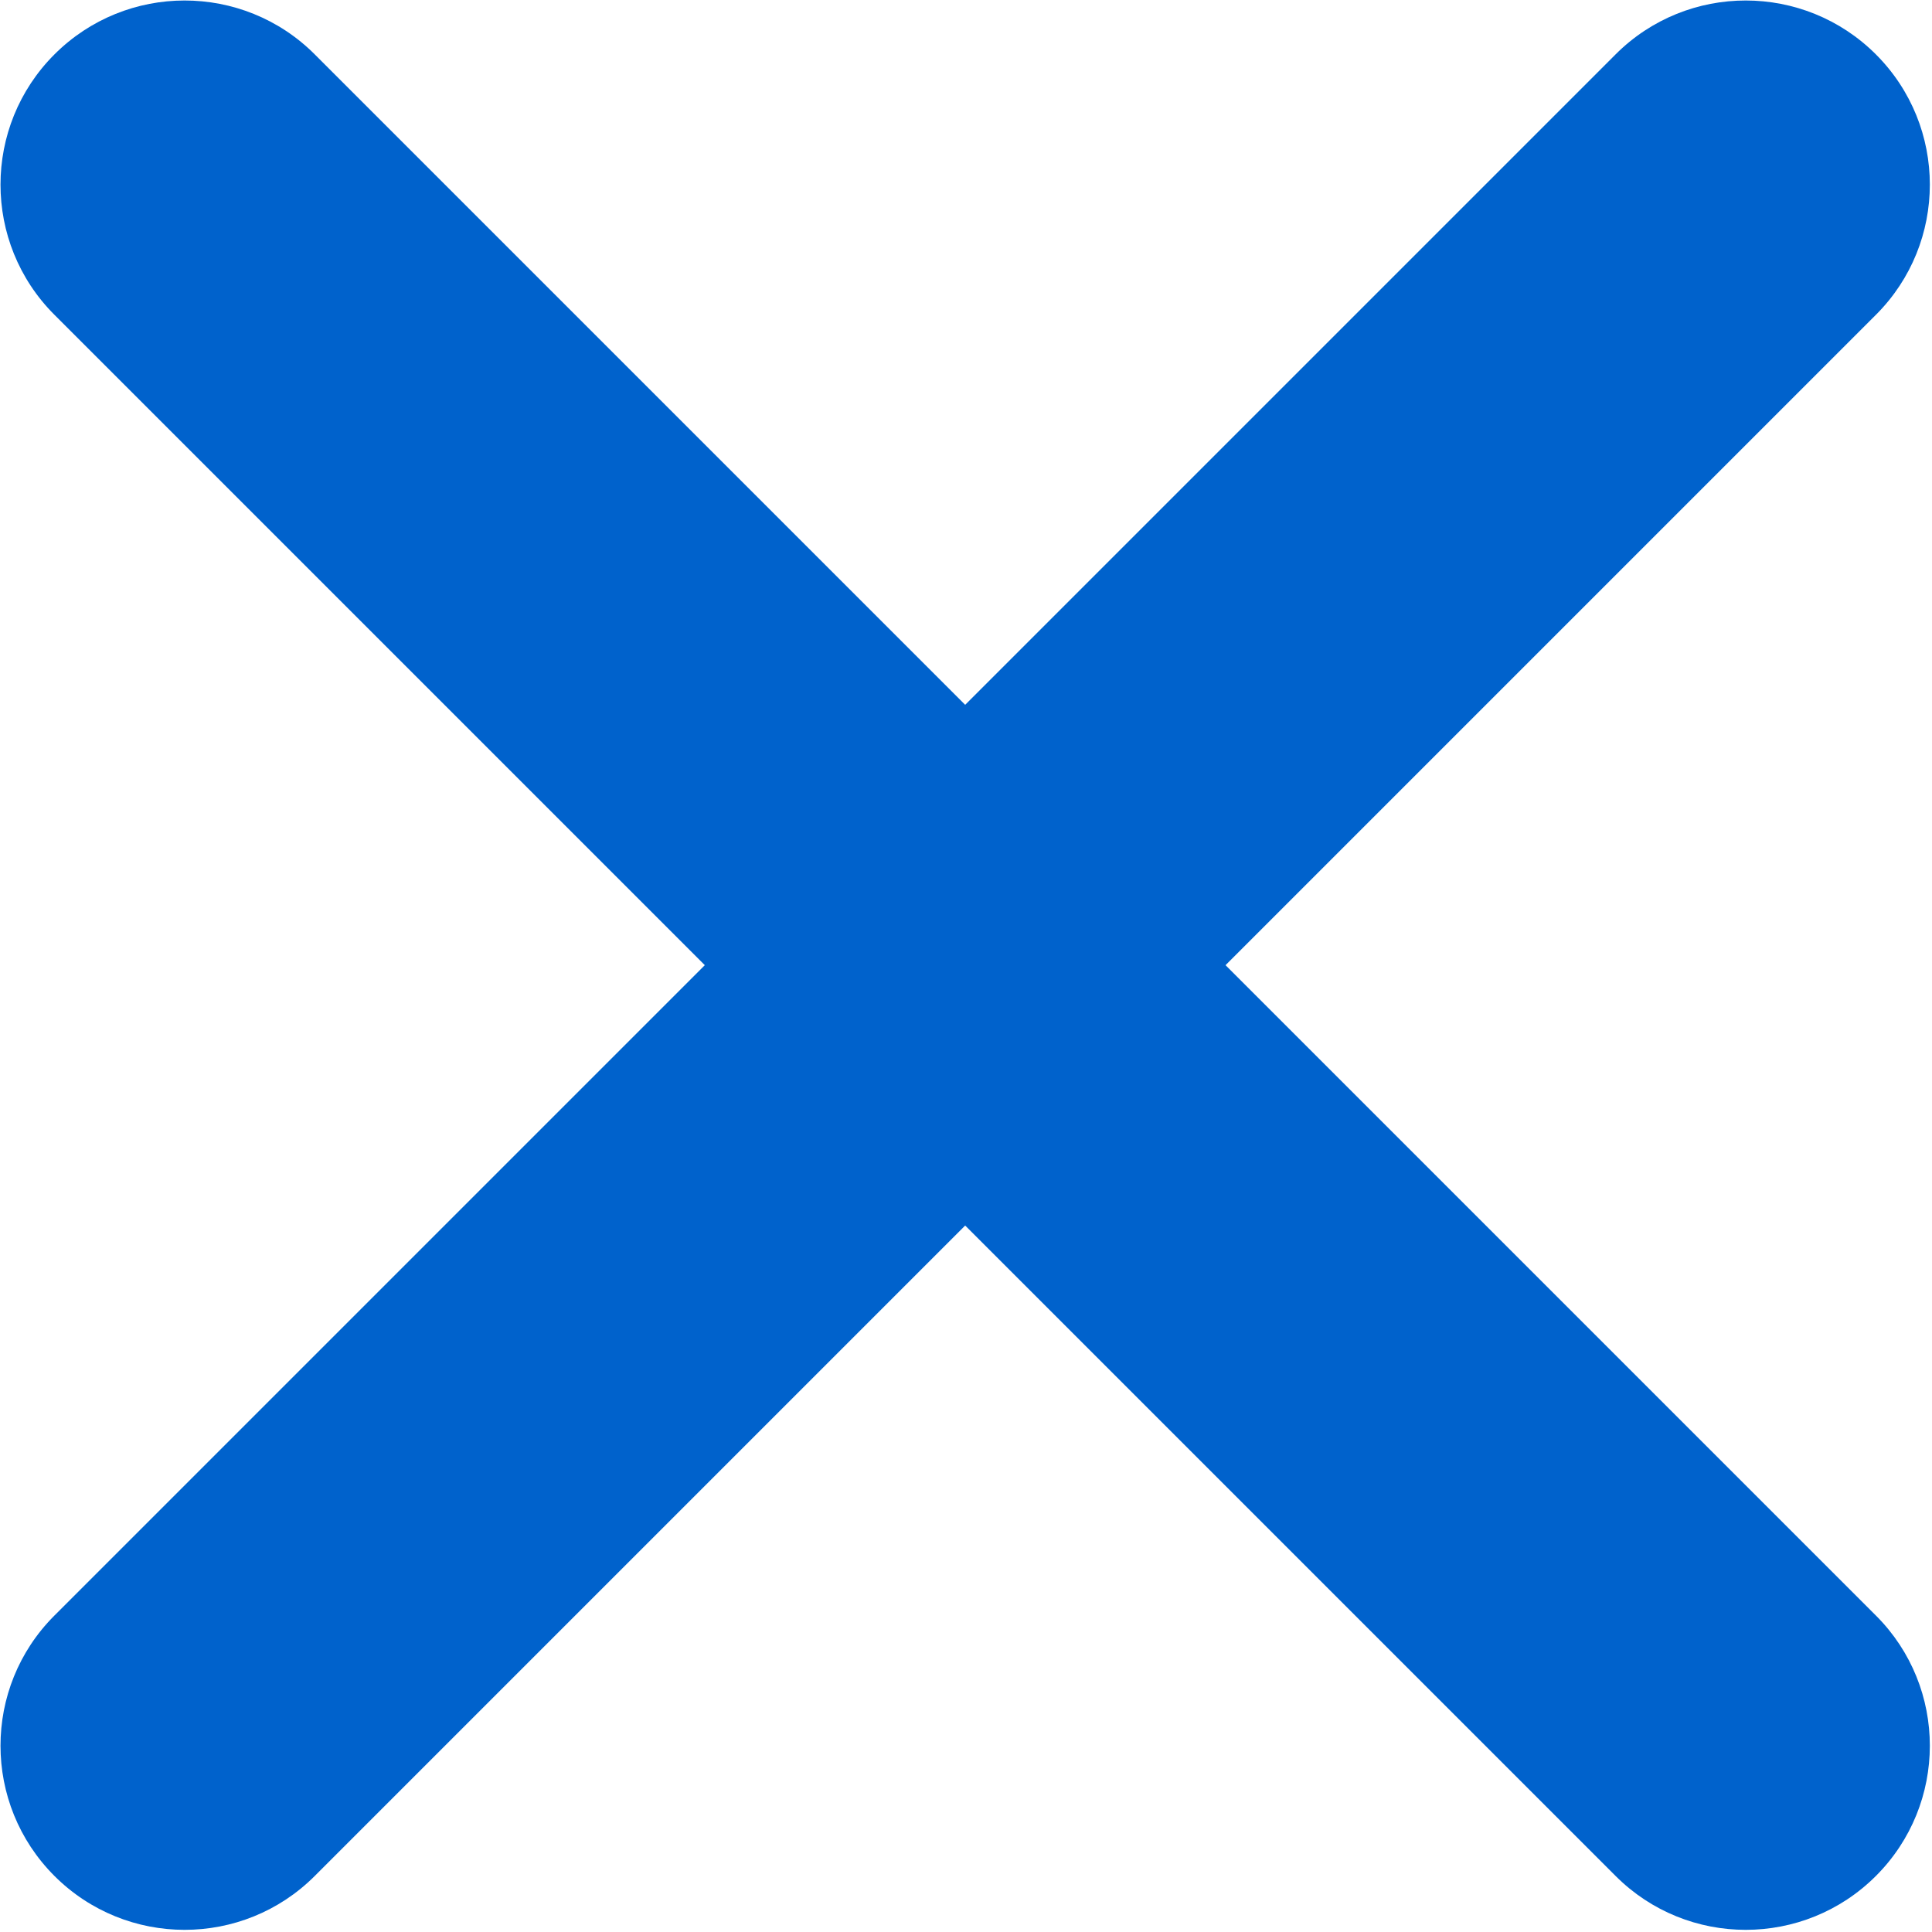
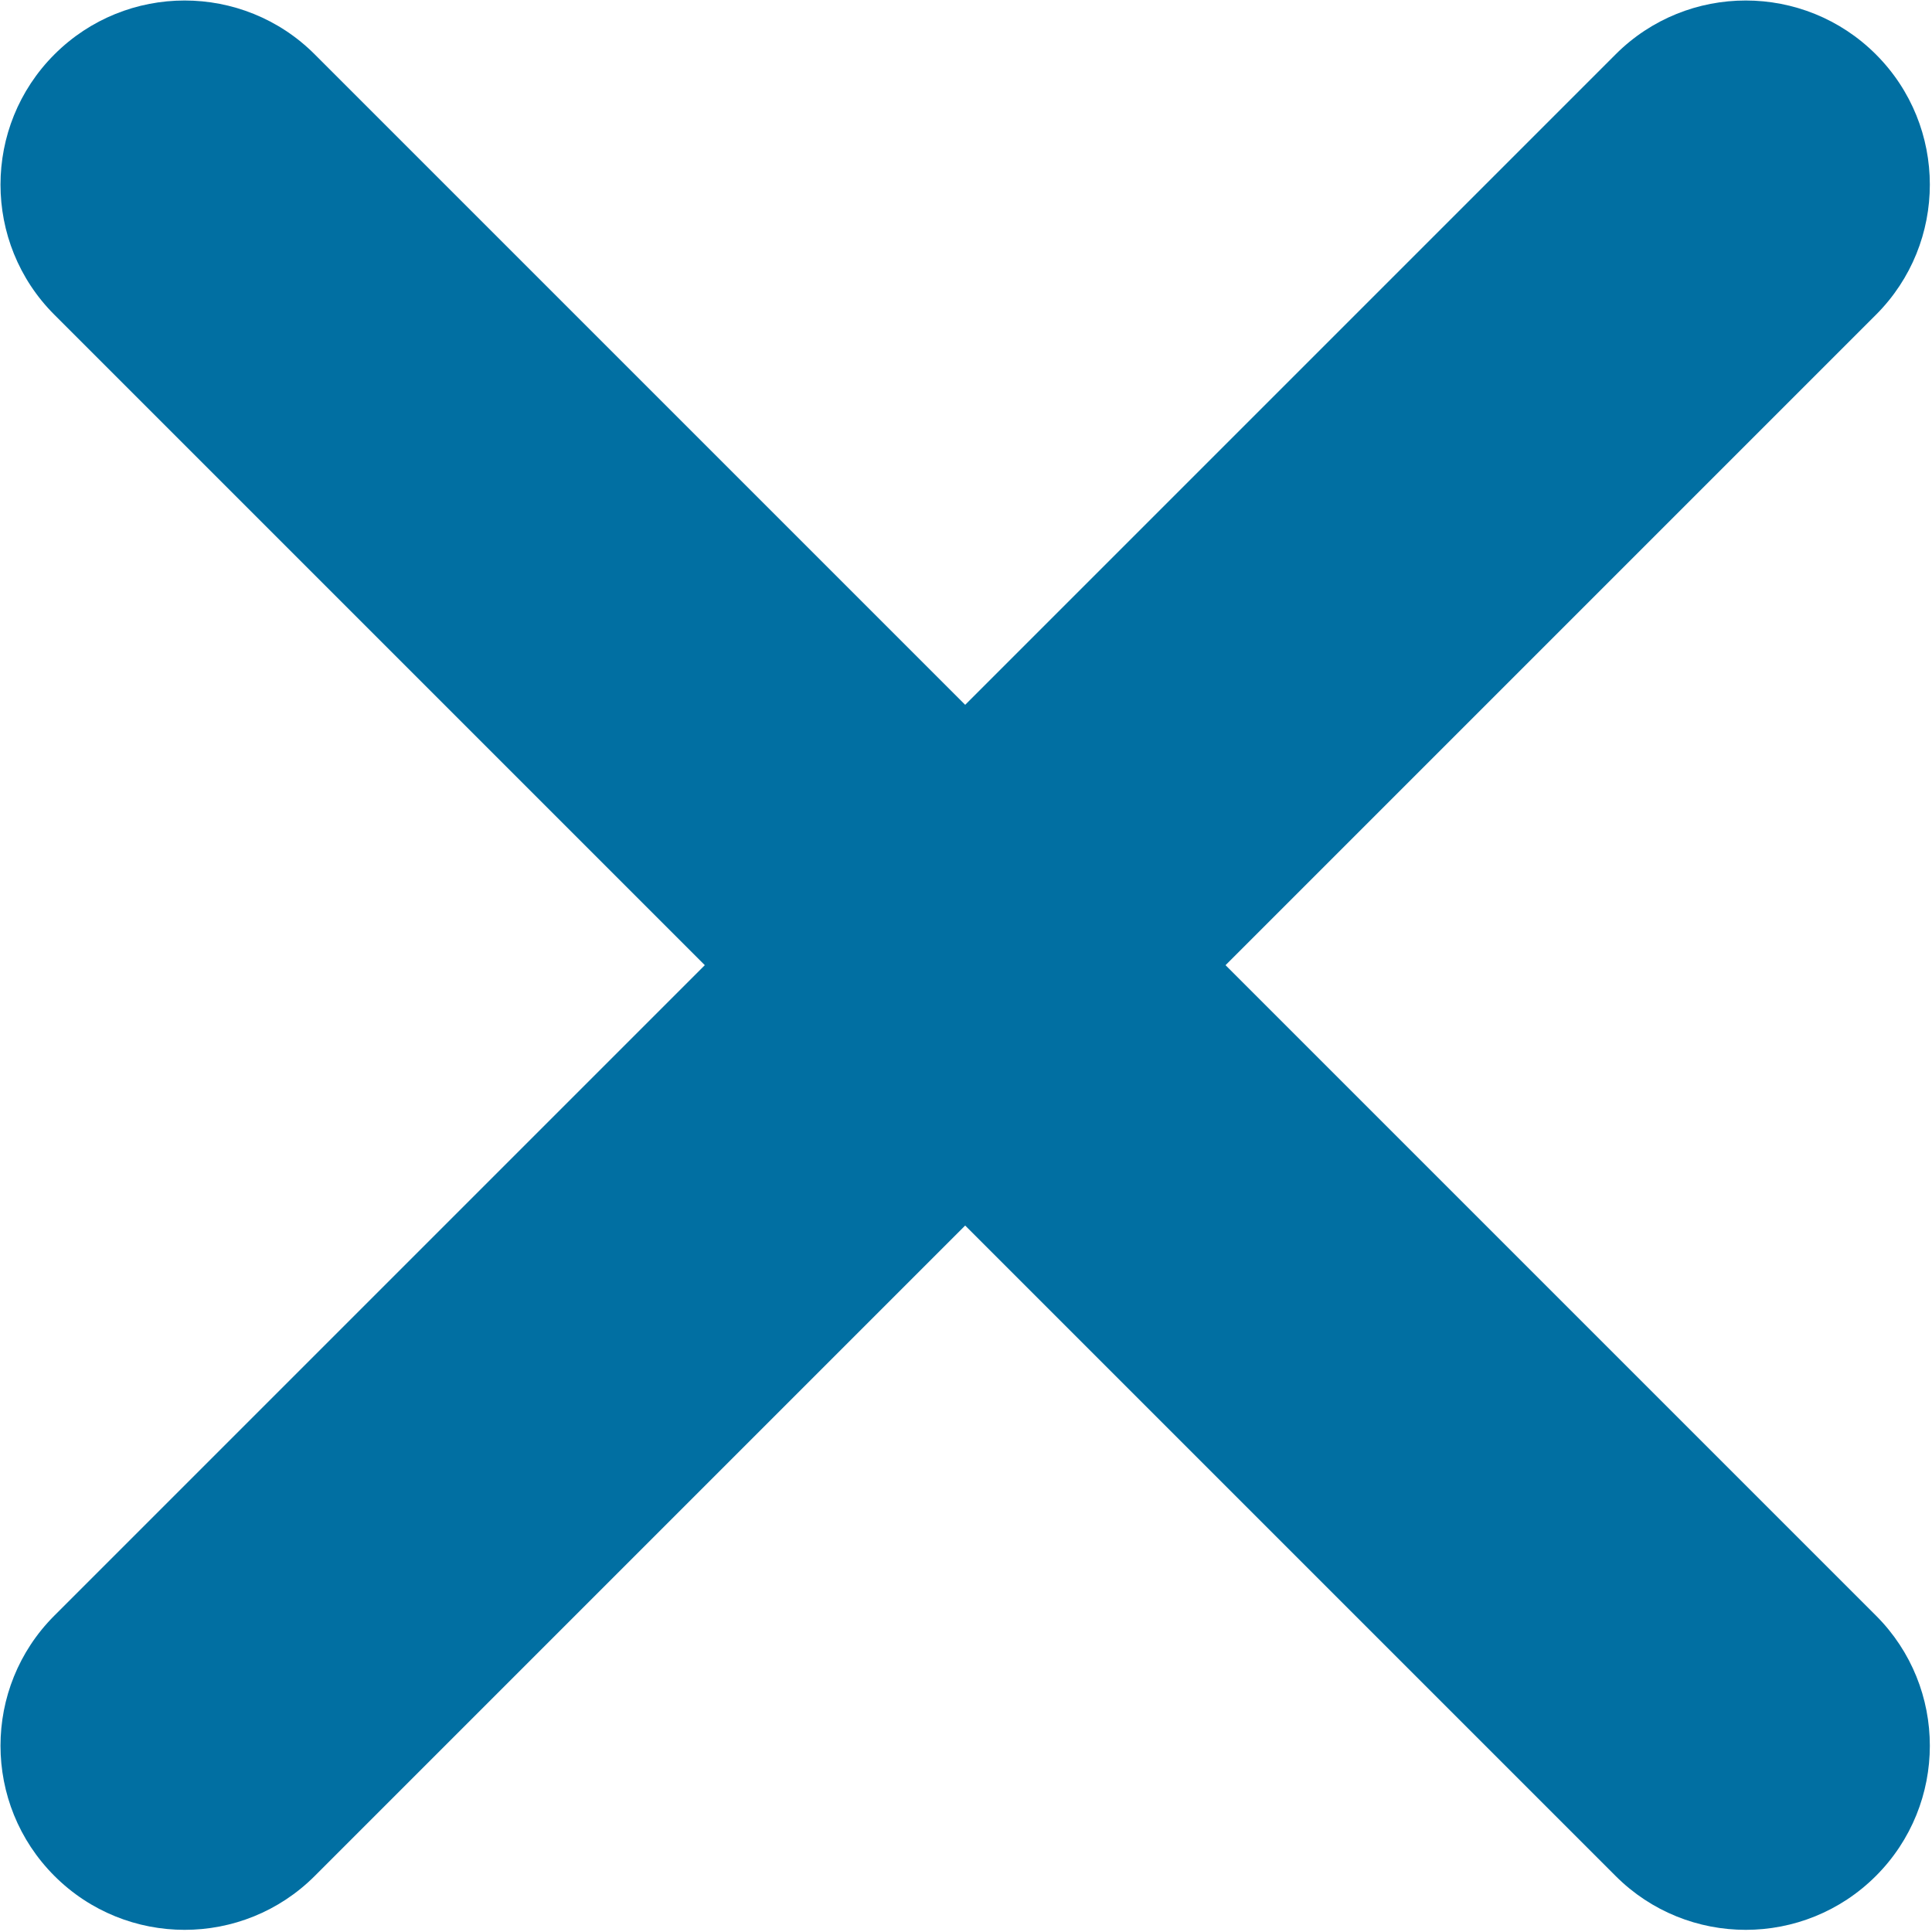
<svg xmlns="http://www.w3.org/2000/svg" width="255px" height="255px" viewBox="0 0 255 255" version="1.1">
  <g id="Page-1" stroke="none" stroke-width="1" fill="none" fill-rule="evenodd">
-     <g id="Group-32" transform="translate(-10, -10)" fill="#0062CC">
+     <g id="Group-32" transform="translate(-10, -10)" fill="#016FA2">
      <path d="M-8.323,161.691 L283.105,161.691 C296.511,161.691 307.391,150.804 307.391,137.391 C307.391,123.977 296.511,113.091 283.105,113.091 L-8.323,113.091 C-21.729,113.091 -32.609,123.977 -32.609,137.391 C-32.609,150.804 -21.729,161.691 -8.323,161.691 Z" id="Shape-path" transform="translate(137.3908, 137.3908) rotate(-225) translate(-137.3908, -137.3908) " />
      <path d="M-8.323,161.691 L283.105,161.691 C296.511,161.691 307.391,150.804 307.391,137.391 C307.391,123.977 296.511,113.091 283.105,113.091 L-8.323,113.091 C-21.729,113.091 -32.609,123.977 -32.609,137.391 C-32.609,150.804 -21.729,161.691 -8.323,161.691 Z" id="Shape-path-Copy" transform="translate(137.3908, 137.3908) scale(-1, 1) rotate(-225) translate(-137.3908, -137.3908) " />
    </g>
  </g>
</svg>
